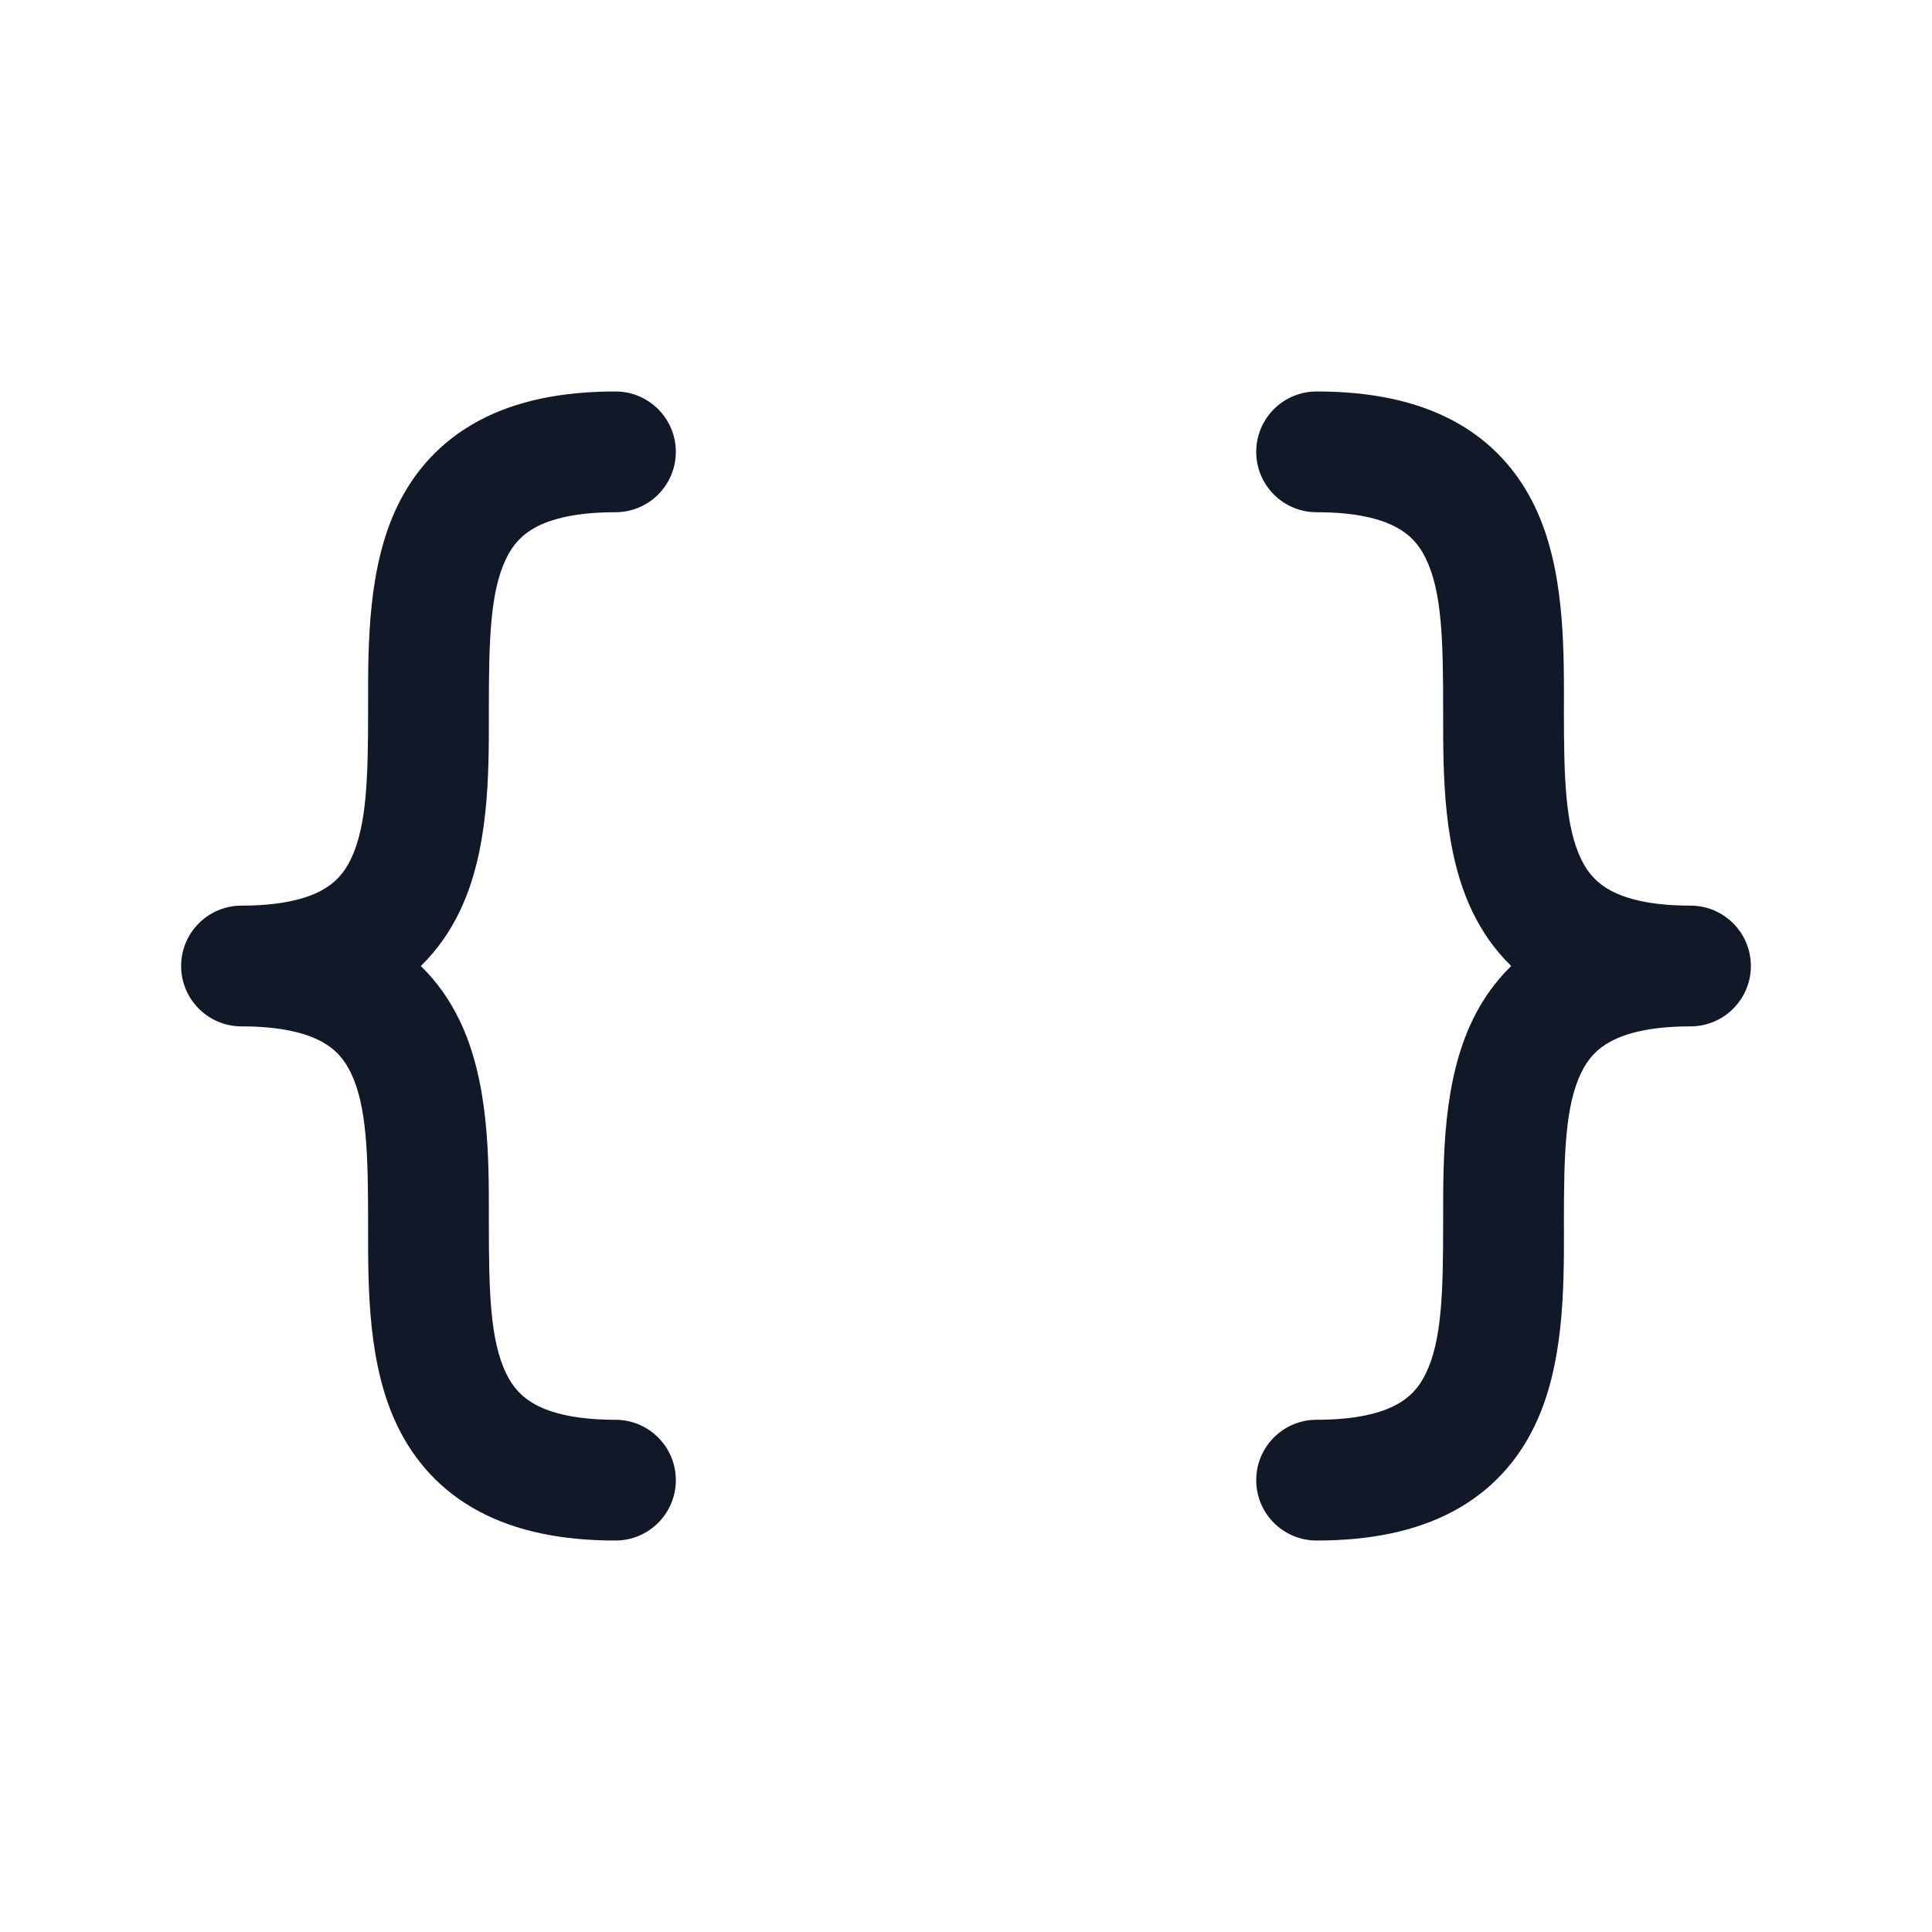
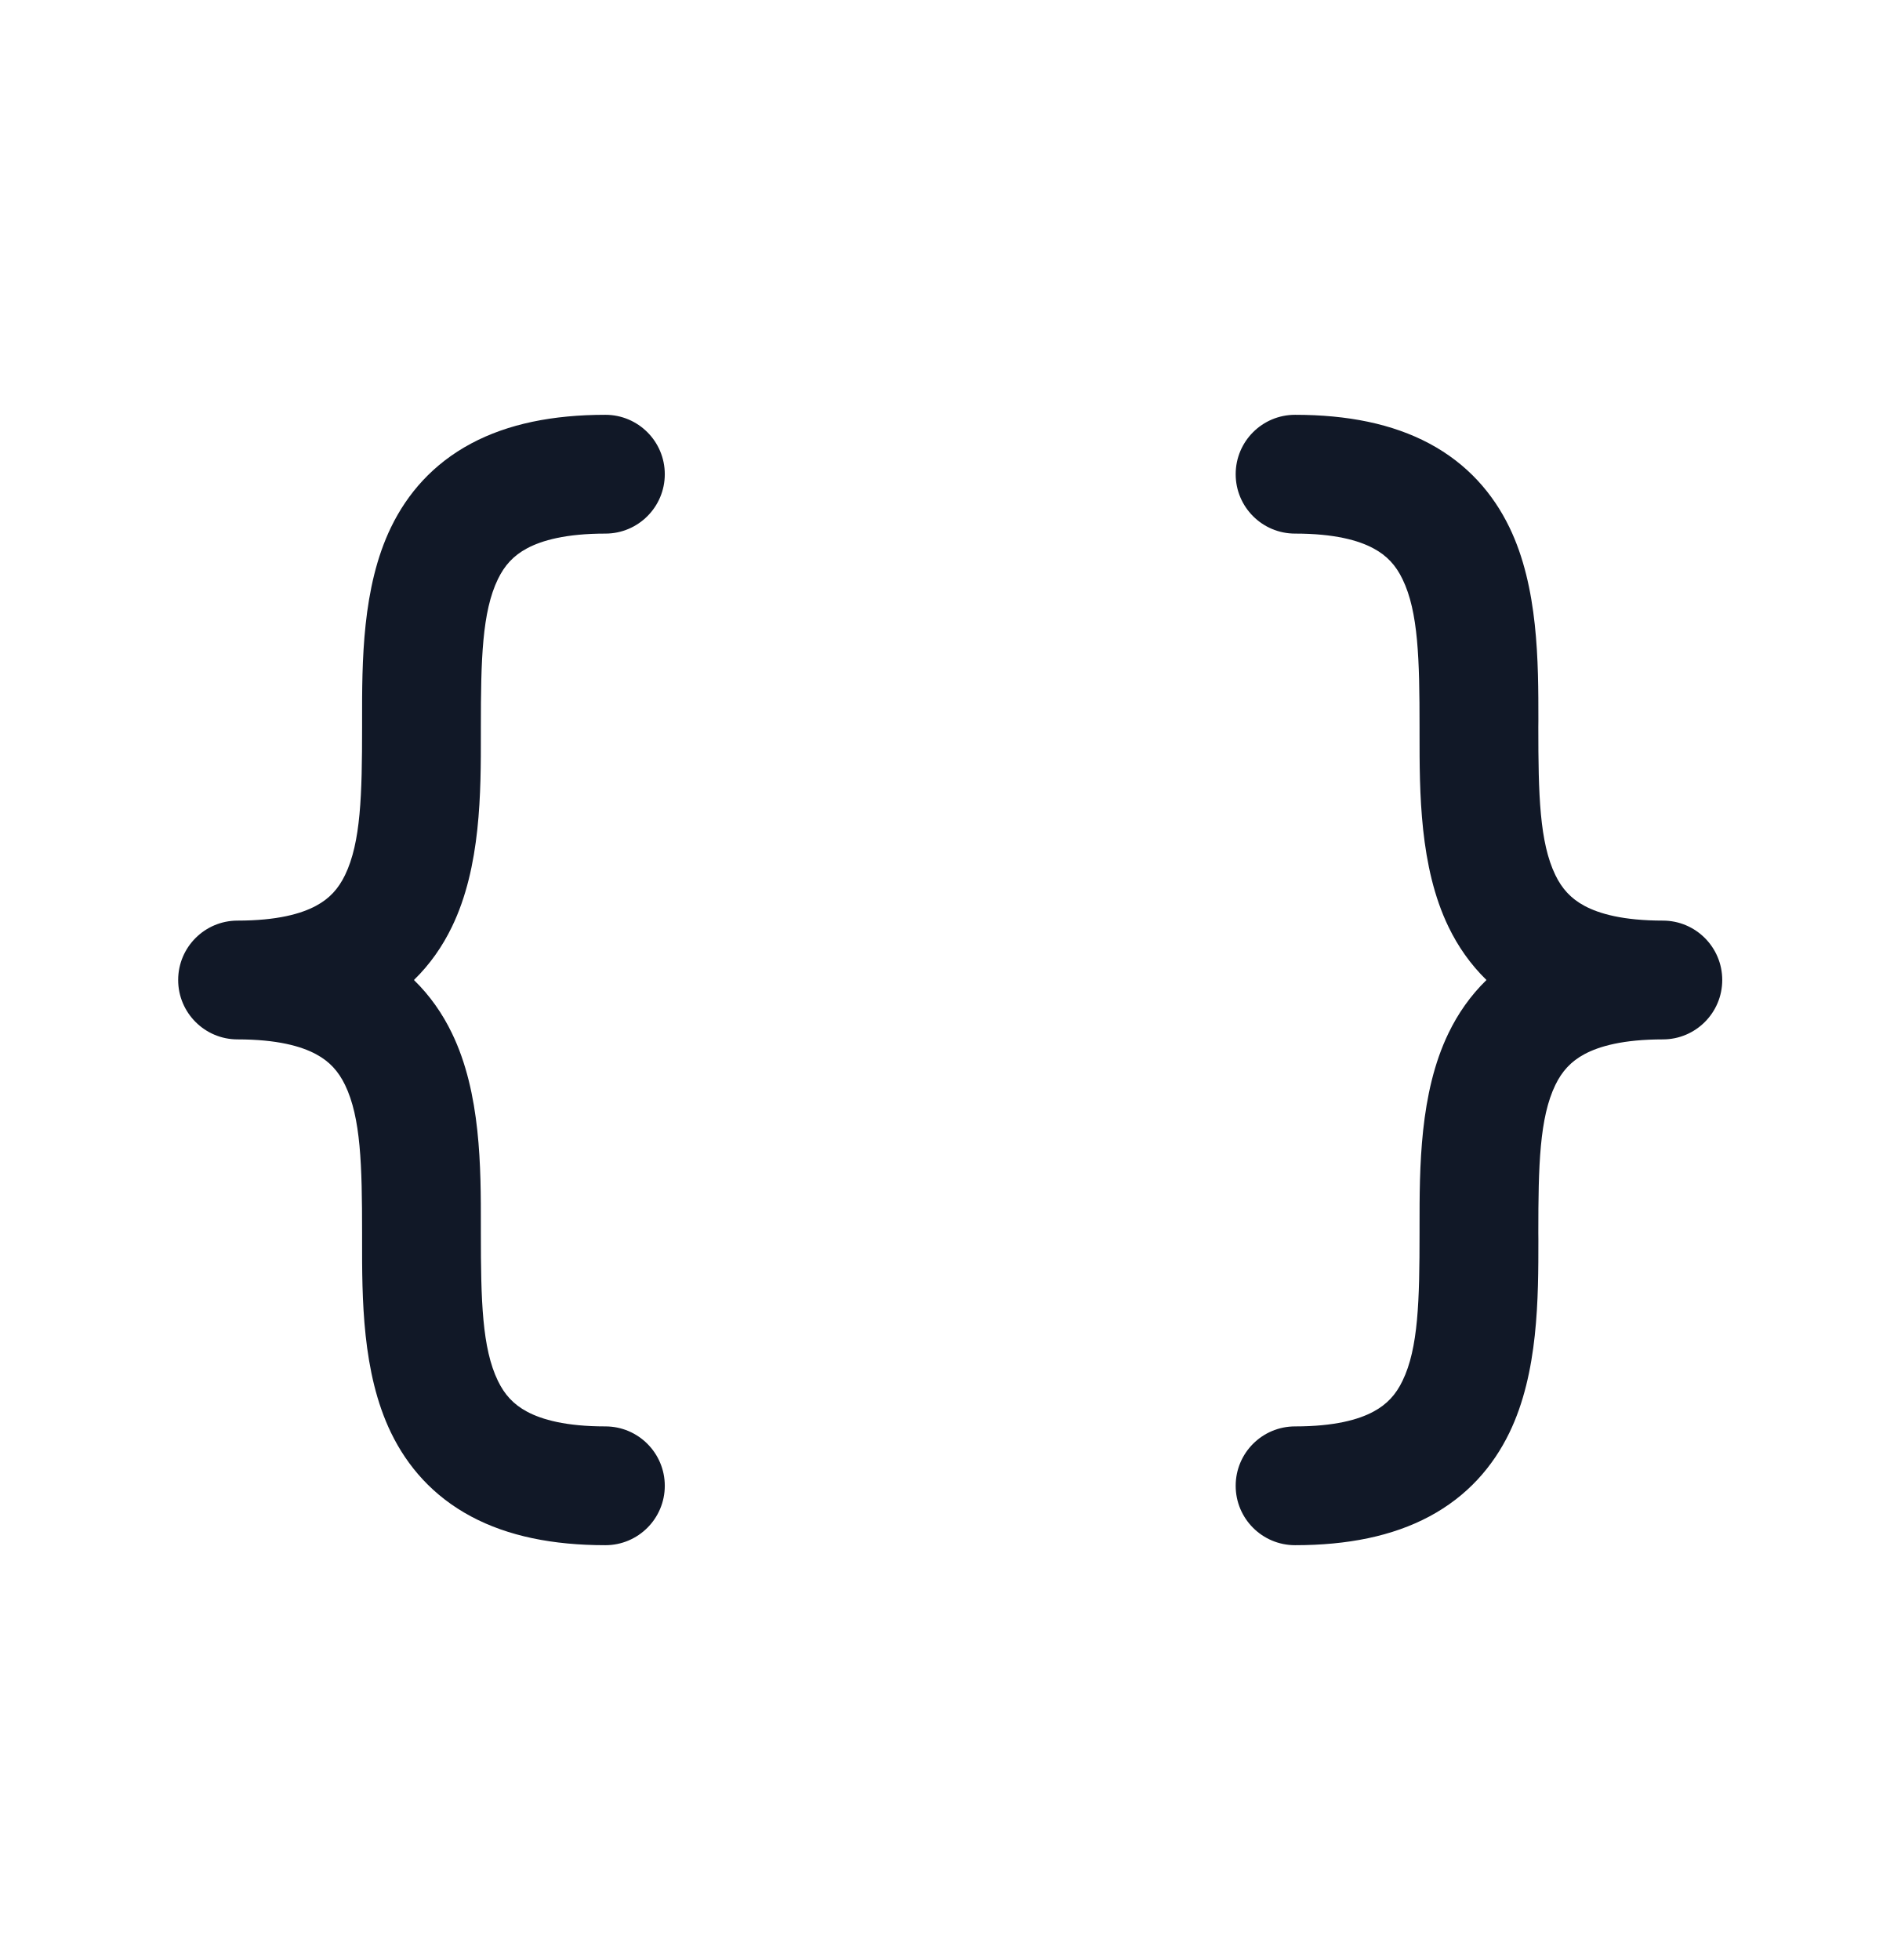
- <svg xmlns="http://www.w3.org/2000/svg" width="32" height="32" viewBox="0 0 32 32" fill="none">
-   <path fill-rule="evenodd" clip-rule="evenodd" d="M10.194 6.484C9.311 6.484 8.555 6.635 7.932 6.968C7.292 7.31 6.86 7.809 6.584 8.378C6.095 9.387 6.096 10.653 6.097 11.629L6.097 11.742C6.097 12.881 6.076 13.684 5.81 14.233C5.699 14.462 5.55 14.629 5.319 14.752C5.071 14.885 4.666 15 4 15C3.448 15 3 15.448 3 16C3 16.552 3.448 17 4 17C4.666 17 5.071 17.115 5.319 17.248C5.55 17.371 5.699 17.538 5.81 17.767C6.076 18.316 6.097 19.119 6.097 20.258L6.097 20.371C6.096 21.348 6.095 22.613 6.584 23.622C6.86 24.191 7.292 24.69 7.932 25.032C8.555 25.365 9.311 25.516 10.194 25.516C10.746 25.516 11.194 25.068 11.194 24.516C11.194 23.964 10.746 23.516 10.194 23.516C9.528 23.516 9.123 23.401 8.875 23.268C8.644 23.145 8.495 22.978 8.384 22.749C8.118 22.201 8.097 21.397 8.097 20.258L8.097 20.145C8.098 19.169 8.099 17.903 7.609 16.894C7.451 16.567 7.241 16.264 6.97 16C7.241 15.736 7.451 15.433 7.609 15.106C8.099 14.097 8.098 12.831 8.097 11.855L8.097 11.742C8.097 10.603 8.118 9.799 8.384 9.251C8.495 9.022 8.644 8.855 8.875 8.732C9.123 8.599 9.528 8.484 10.194 8.484C10.746 8.484 11.194 8.036 11.194 7.484C11.194 6.932 10.746 6.484 10.194 6.484ZM21.807 6.484C21.254 6.484 20.807 6.932 20.807 7.484C20.807 8.036 21.254 8.484 21.807 8.484C22.473 8.484 22.878 8.599 23.125 8.732C23.356 8.855 23.506 9.022 23.616 9.251C23.883 9.799 23.903 10.603 23.903 11.742L23.903 11.855C23.903 12.831 23.902 14.097 24.391 15.106C24.549 15.433 24.759 15.736 25.03 16C24.759 16.264 24.549 16.567 24.391 16.894C23.902 17.903 23.903 19.169 23.903 20.145L23.903 20.258C23.903 21.397 23.883 22.201 23.616 22.749C23.506 22.978 23.356 23.145 23.125 23.268C22.878 23.401 22.473 23.516 21.807 23.516C21.254 23.516 20.807 23.964 20.807 24.516C20.807 25.068 21.254 25.516 21.807 25.516C22.689 25.516 23.445 25.365 24.069 25.032C24.709 24.69 25.14 24.191 25.416 23.622C25.905 22.613 25.904 21.348 25.904 20.371L25.903 20.258C25.903 19.119 25.924 18.316 26.19 17.767C26.301 17.538 26.451 17.371 26.681 17.248C26.929 17.115 27.334 17 28 17C28.552 17 29 16.552 29 16C29 15.448 28.552 15 28 15C27.334 15 26.929 14.885 26.681 14.752C26.451 14.629 26.301 14.462 26.19 14.233C25.924 13.684 25.903 12.881 25.903 11.742L25.904 11.629C25.904 10.653 25.905 9.387 25.416 8.378C25.14 7.809 24.709 7.31 24.069 6.968C23.445 6.635 22.689 6.484 21.807 6.484Z" fill="#111827" />
+ <svg xmlns="http://www.w3.org/2000/svg" width="32" height="33" viewBox="0 0 32 33" fill="none">
+   <path fill-rule="evenodd" clip-rule="evenodd" d="M10.194 6.984C9.311 6.984 8.555 7.135 7.932 7.468C7.292 7.81 6.86 8.309 6.584 8.878C6.095 9.887 6.096 11.153 6.097 12.129L6.097 12.242C6.097 13.381 6.076 14.184 5.81 14.733C5.699 14.962 5.55 15.129 5.319 15.252C5.071 15.385 4.666 15.5 4 15.5C3.448 15.5 3 15.948 3 16.5C3 17.052 3.448 17.5 4 17.5C4.666 17.5 5.071 17.615 5.319 17.748C5.55 17.871 5.699 18.038 5.81 18.267C6.076 18.816 6.097 19.619 6.097 20.758L6.097 20.871C6.096 21.848 6.095 23.113 6.584 24.122C6.86 24.691 7.292 25.19 7.932 25.532C8.555 25.865 9.311 26.016 10.194 26.016C10.746 26.016 11.194 25.568 11.194 25.016C11.194 24.464 10.746 24.016 10.194 24.016C9.528 24.016 9.123 23.901 8.875 23.768C8.644 23.645 8.495 23.478 8.384 23.249C8.118 22.701 8.097 21.897 8.097 20.758L8.097 20.645C8.098 19.669 8.099 18.403 7.609 17.394C7.451 17.067 7.241 16.764 6.97 16.5C7.241 16.236 7.451 15.933 7.609 15.606C8.099 14.597 8.098 13.331 8.097 12.355L8.097 12.242C8.097 11.103 8.118 10.299 8.384 9.751C8.495 9.522 8.644 9.355 8.875 9.232C9.123 9.099 9.528 8.984 10.194 8.984C10.746 8.984 11.194 8.536 11.194 7.984C11.194 7.432 10.746 6.984 10.194 6.984ZM21.807 6.984C21.254 6.984 20.807 7.432 20.807 7.984C20.807 8.536 21.254 8.984 21.807 8.984C22.473 8.984 22.878 9.099 23.125 9.232C23.356 9.355 23.506 9.522 23.616 9.751C23.883 10.299 23.903 11.103 23.903 12.242L23.903 12.355C23.903 13.331 23.902 14.597 24.391 15.606C24.549 15.933 24.759 16.236 25.03 16.5C24.759 16.764 24.549 17.067 24.391 17.394C23.902 18.403 23.903 19.669 23.903 20.645L23.903 20.758C23.903 21.897 23.883 22.701 23.616 23.249C23.506 23.478 23.356 23.645 23.125 23.768C22.878 23.901 22.473 24.016 21.807 24.016C21.254 24.016 20.807 24.464 20.807 25.016C20.807 25.568 21.254 26.016 21.807 26.016C22.689 26.016 23.445 25.865 24.069 25.532C24.709 25.19 25.14 24.691 25.416 24.122C25.905 23.113 25.904 21.848 25.904 20.871L25.903 20.758C25.903 19.619 25.924 18.816 26.19 18.267C26.301 18.038 26.451 17.871 26.681 17.748C26.929 17.615 27.334 17.5 28 17.5C28.552 17.5 29 17.052 29 16.5C29 15.948 28.552 15.5 28 15.5C27.334 15.5 26.929 15.385 26.681 15.252C26.451 15.129 26.301 14.962 26.19 14.733C25.924 14.184 25.903 13.381 25.903 12.242L25.904 12.129C25.904 11.153 25.905 9.887 25.416 8.878C25.14 8.309 24.709 7.81 24.069 7.468C23.445 7.135 22.689 6.984 21.807 6.984Z" fill="#111827" />
</svg>
